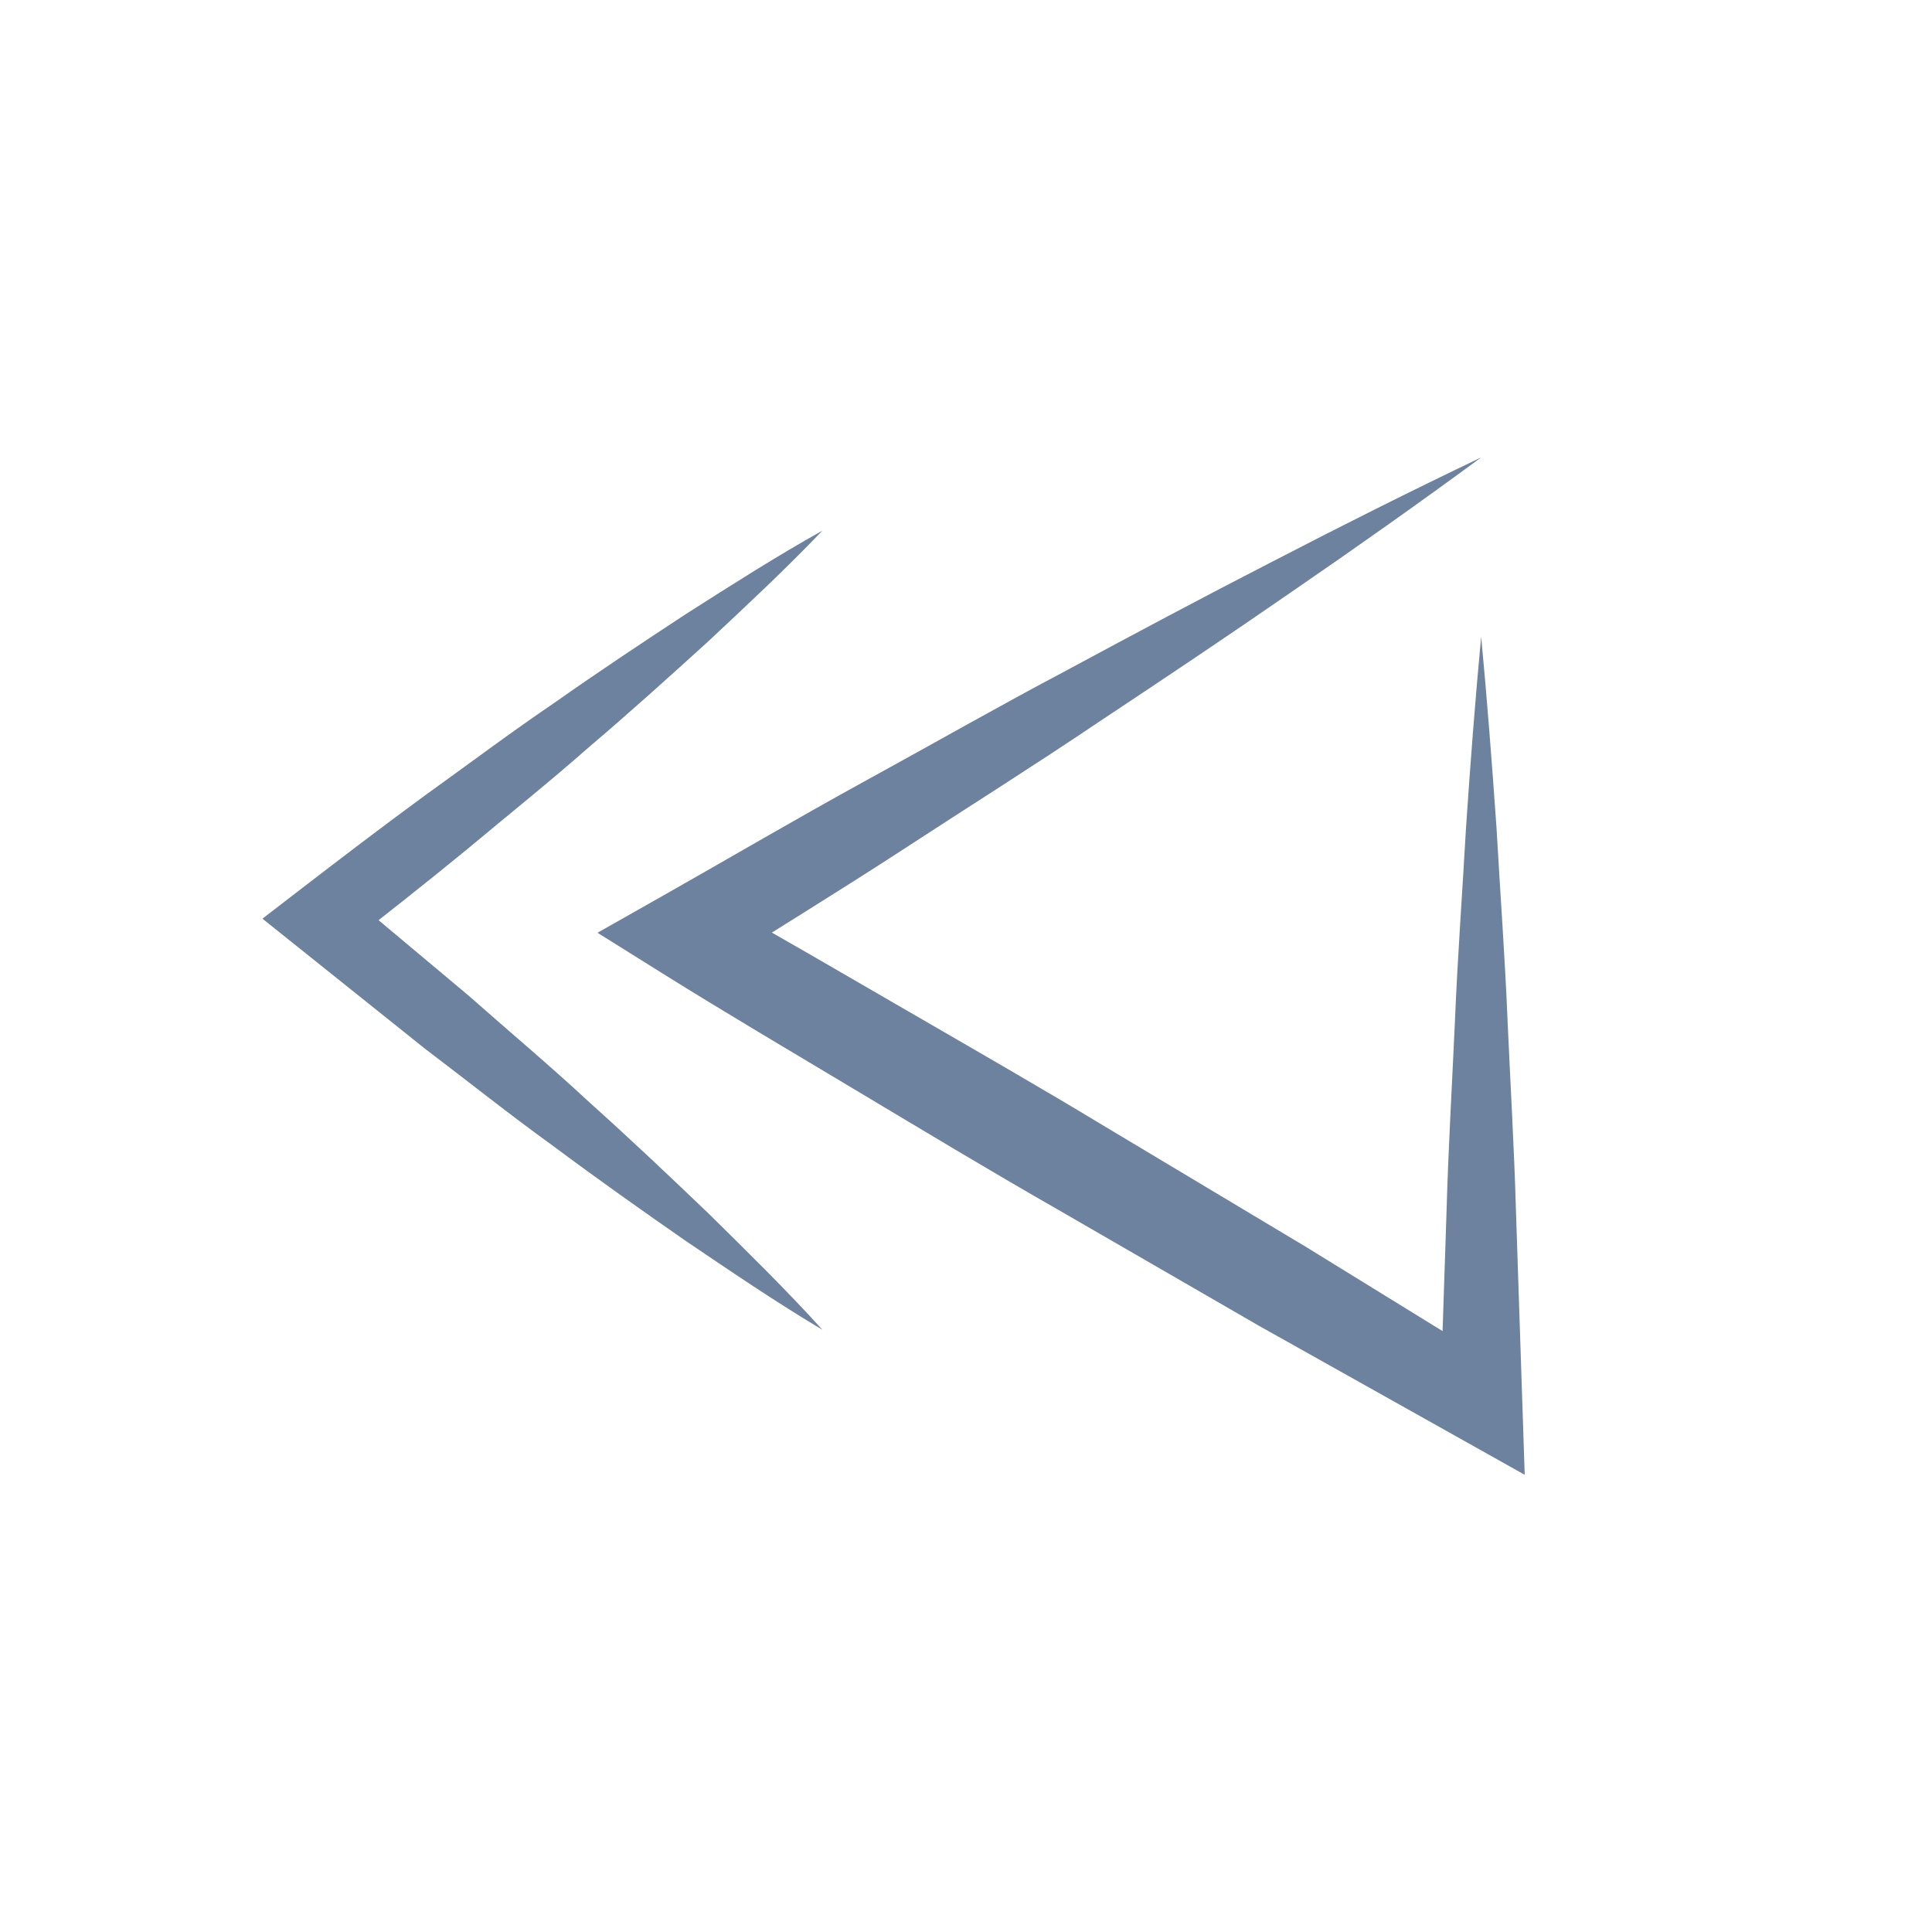
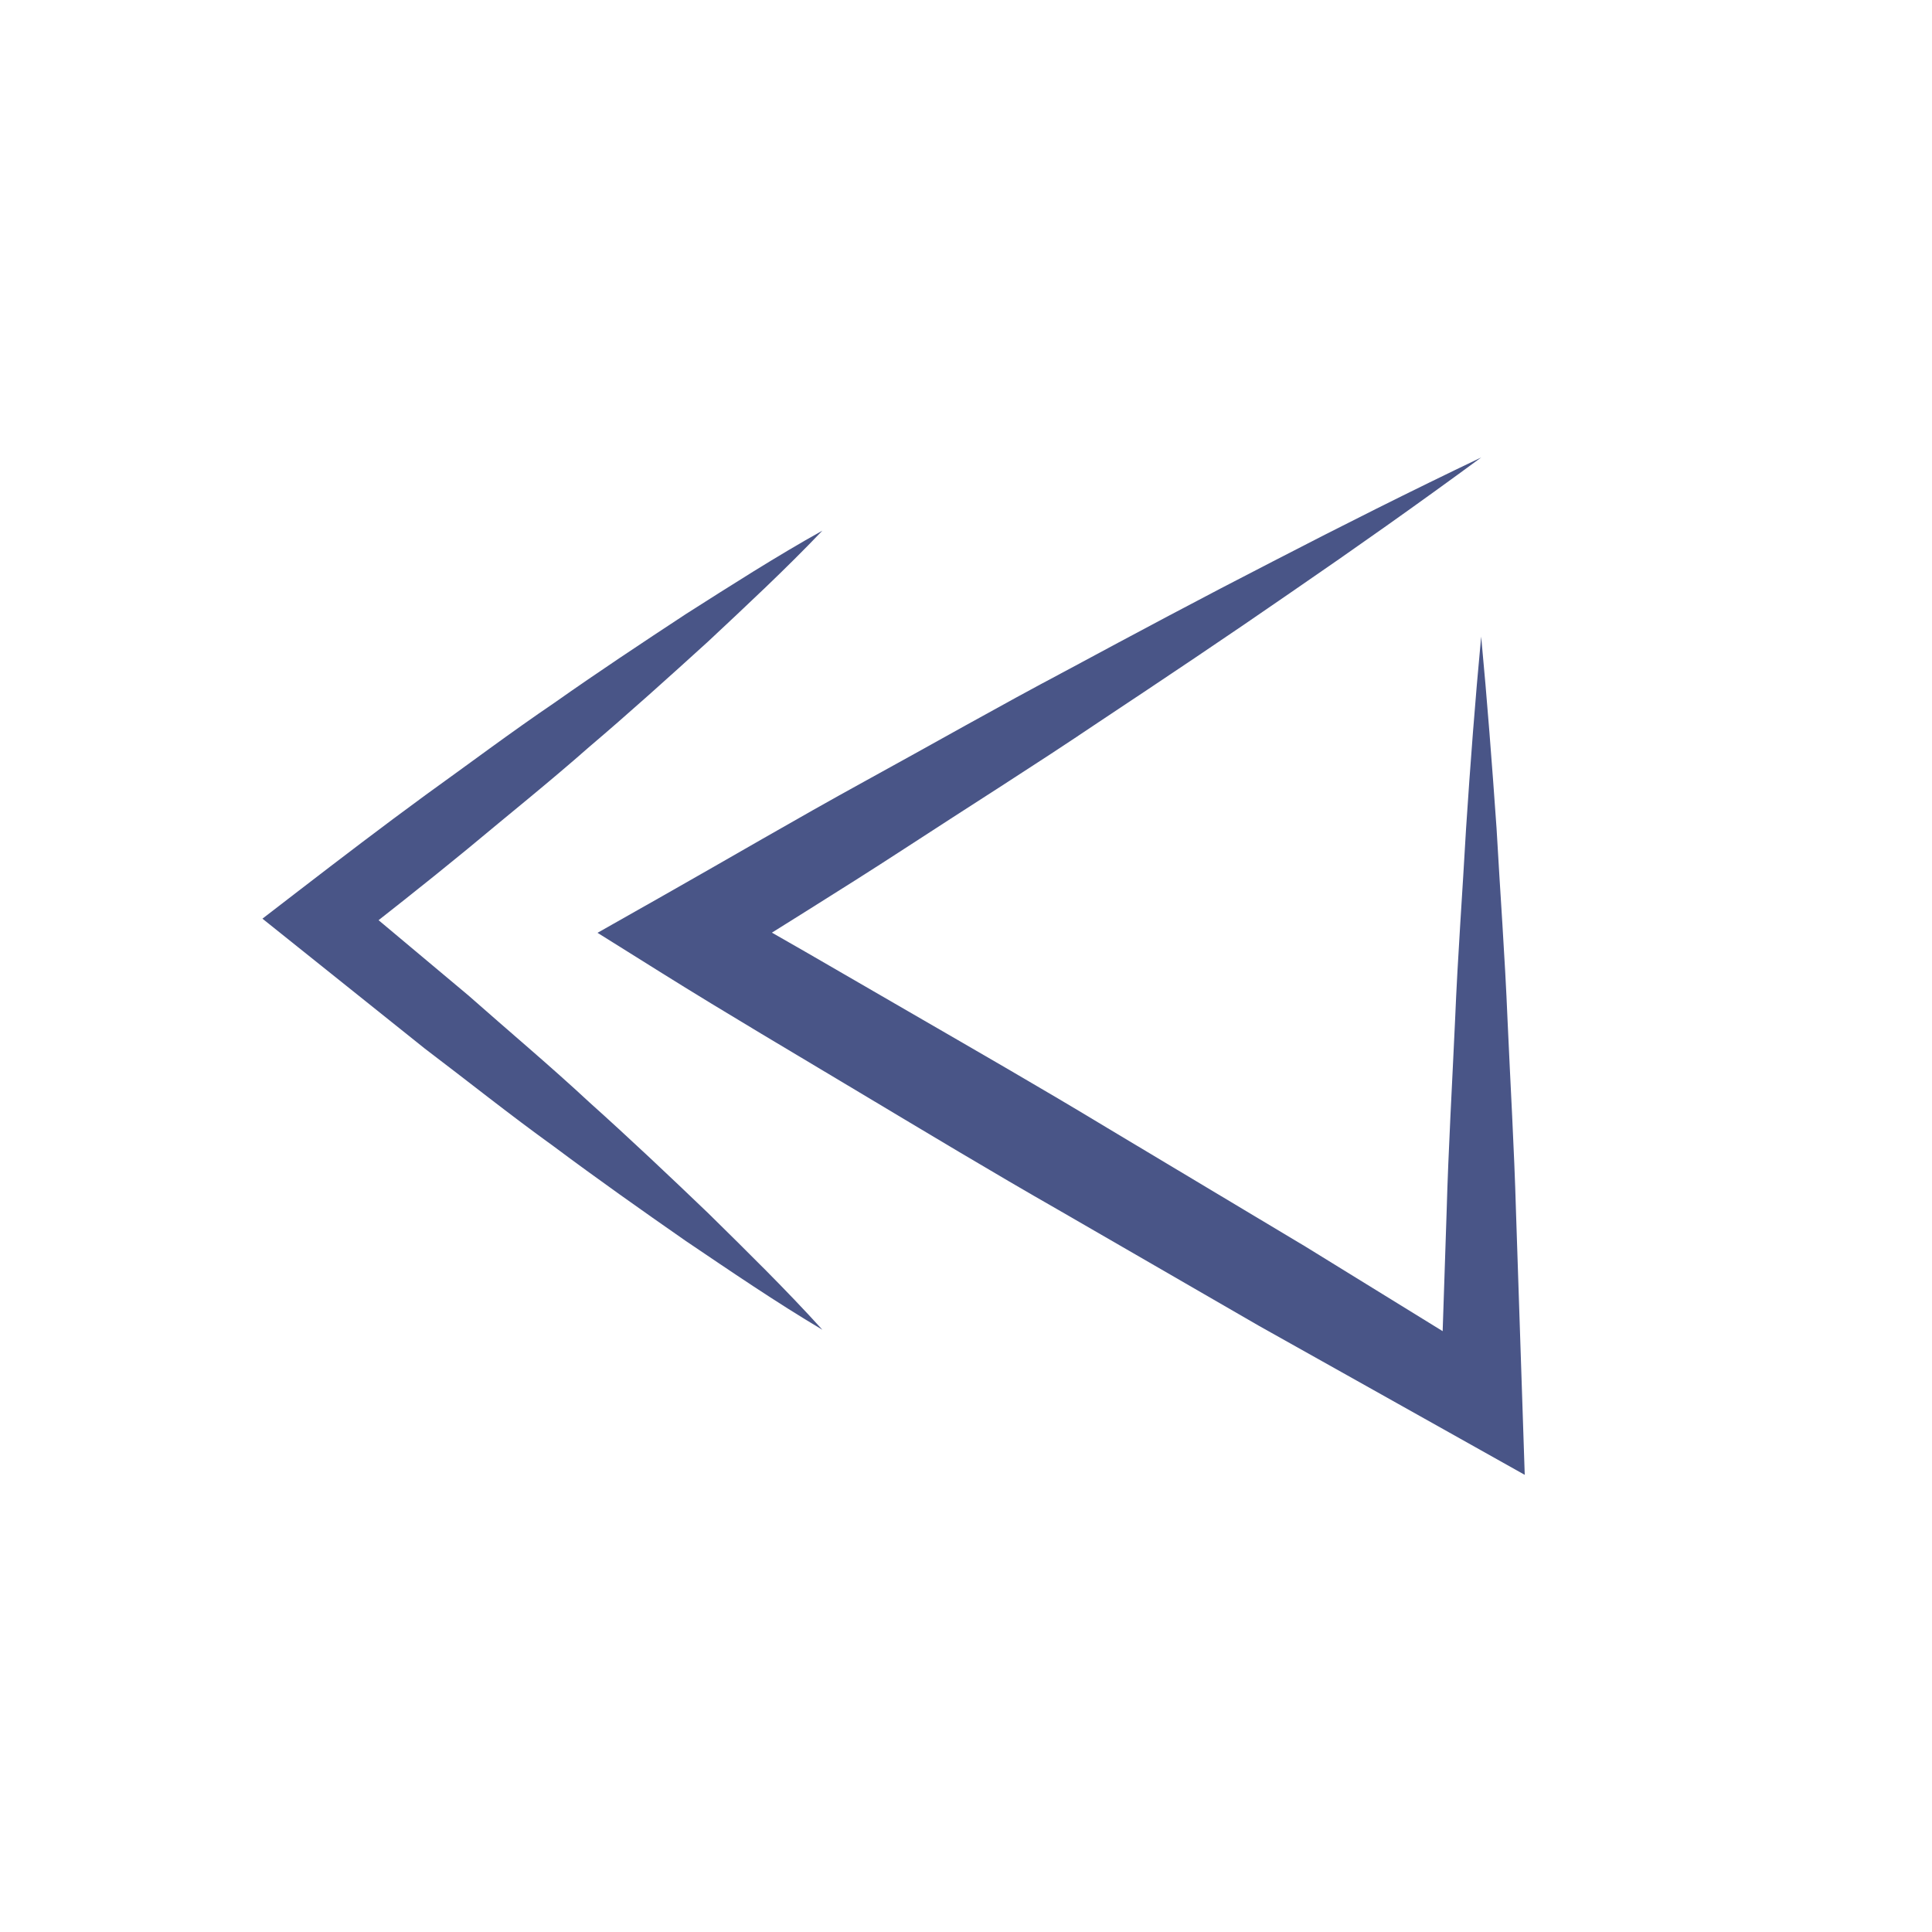
<svg xmlns="http://www.w3.org/2000/svg" version="1.1" id="Layer_1" x="0px" y="0px" width="80px" height="80px" viewBox="0 0 80 80" enable-background="new 0 0 80 80" xml:space="preserve">
  <g>
    <g>
-       <path fill="#6D829F" d="M34.054,55.063c-1.942-1.155-3.797-2.422-5.658-3.678c-1.84-1.281-3.671-2.574-5.465-3.914    c-1.818-1.308-3.563-2.705-5.348-4.057l-5.237-4.19l-1.479-1.184l1.509-1.162c1.735-1.335,3.475-2.664,5.242-3.956    c1.779-1.277,3.529-2.593,5.343-3.824c1.791-1.263,3.62-2.476,5.455-3.681c1.855-1.18,3.705-2.365,5.638-3.445    c-1.528,1.602-3.138,3.098-4.742,4.6c-1.625,1.477-3.255,2.946-4.924,4.365c-1.646,1.45-3.355,2.816-5.036,4.221    c-1.692,1.39-3.412,2.743-5.138,4.09l0.031-2.344l5.143,4.309c1.676,1.482,3.39,2.918,5.03,4.443    c1.666,1.494,3.294,3.033,4.914,4.586C30.931,51.818,32.536,53.387,34.054,55.063z" />
+       <path fill="#495587" d="M34.054,55.063c-1.942-1.154-3.797-2.422-5.658-3.678c-1.84-1.281-3.671-2.574-5.465-3.914    c-1.818-1.308-3.563-2.705-5.348-4.057l-5.237-4.19l-1.479-1.184l1.509-1.162c1.735-1.335,3.475-2.664,5.242-3.956    c1.779-1.277,3.529-2.593,5.343-3.824c1.791-1.263,3.62-2.476,5.455-3.681c1.855-1.18,3.705-2.365,5.638-3.445    c-1.528,1.602-3.138,3.098-4.742,4.6c-1.625,1.477-3.255,2.946-4.924,4.365c-1.646,1.45-3.355,2.816-5.036,4.221    c-1.692,1.39-3.412,2.743-5.138,4.09l0.031-2.344l5.143,4.309c1.676,1.482,3.39,2.918,5.03,4.443    c1.666,1.494,3.294,3.033,4.914,4.586C30.931,51.818,32.536,53.387,34.054,55.063z" />
    </g>
    <g>
-       <path fill="#6D829F" d="M61.332,26.363c0.25,2.646,0.451,5.29,0.637,7.935c0.148,2.646,0.346,5.29,0.455,7.935    c0.117,2.646,0.275,5.291,0.35,7.937l0.263,7.937l0.098,2.961l-2.663-1.493l-8.349-4.681l-8.283-4.787    c-2.771-1.582-5.5-3.229-8.237-4.865c-2.735-1.641-5.485-3.256-8.19-4.947l-2.672-1.671l2.66-1.506    c2.789-1.579,5.552-3.202,8.363-4.746c2.813-1.541,5.594-3.13,8.432-4.63c2.824-1.521,5.654-3.032,8.512-4.498    c2.852-1.478,5.725-2.918,8.627-4.305c-2.593,1.907-5.218,3.761-7.865,5.577c-2.639,1.828-5.307,3.611-7.979,5.384    c-2.659,1.794-5.375,3.499-8.06,5.252c-2.688,1.75-5.422,3.421-8.13,5.136l-0.013-3.177c2.792,1.542,5.54,3.162,8.302,4.755    c2.76,1.599,5.526,3.184,8.255,4.836l8.209,4.915l8.146,5.021l-2.565,1.47l0.263-7.937c0.074-2.646,0.231-5.29,0.35-7.935    c0.109-2.646,0.307-5.291,0.455-7.936C60.881,31.652,61.082,29.009,61.332,26.363z" />
+       <path fill="#495587" d="M61.332,26.363c0.25,2.646,0.451,5.29,0.637,7.935c0.148,2.646,0.346,5.29,0.455,7.935    c0.117,2.646,0.275,5.291,0.35,7.938l0.264,7.938l0.098,2.961l-2.662-1.493l-8.35-4.681l-8.283-4.787    c-2.771-1.582-5.5-3.229-8.237-4.865c-2.735-1.641-5.485-3.256-8.19-4.947l-2.672-1.671l2.66-1.506    c2.789-1.579,5.552-3.202,8.363-4.746c2.813-1.541,5.593-3.13,8.431-4.63c2.824-1.521,5.654-3.032,8.513-4.498    c2.853-1.478,5.726-2.918,8.627-4.305c-2.593,1.907-5.218,3.761-7.864,5.577c-2.64,1.828-5.308,3.611-7.979,5.384    c-2.659,1.794-5.375,3.499-8.06,5.252c-2.688,1.75-5.422,3.421-8.13,5.136l-0.013-3.177c2.792,1.542,5.54,3.162,8.302,4.755    c2.76,1.599,5.526,3.184,8.256,4.836l8.209,4.915l8.146,5.021l-2.565,1.469l0.264-7.937c0.074-2.646,0.23-5.29,0.35-7.935    c0.109-2.646,0.307-5.292,0.455-7.937C60.881,31.652,61.082,29.009,61.332,26.363z" />
    </g>
  </g>
</svg>
